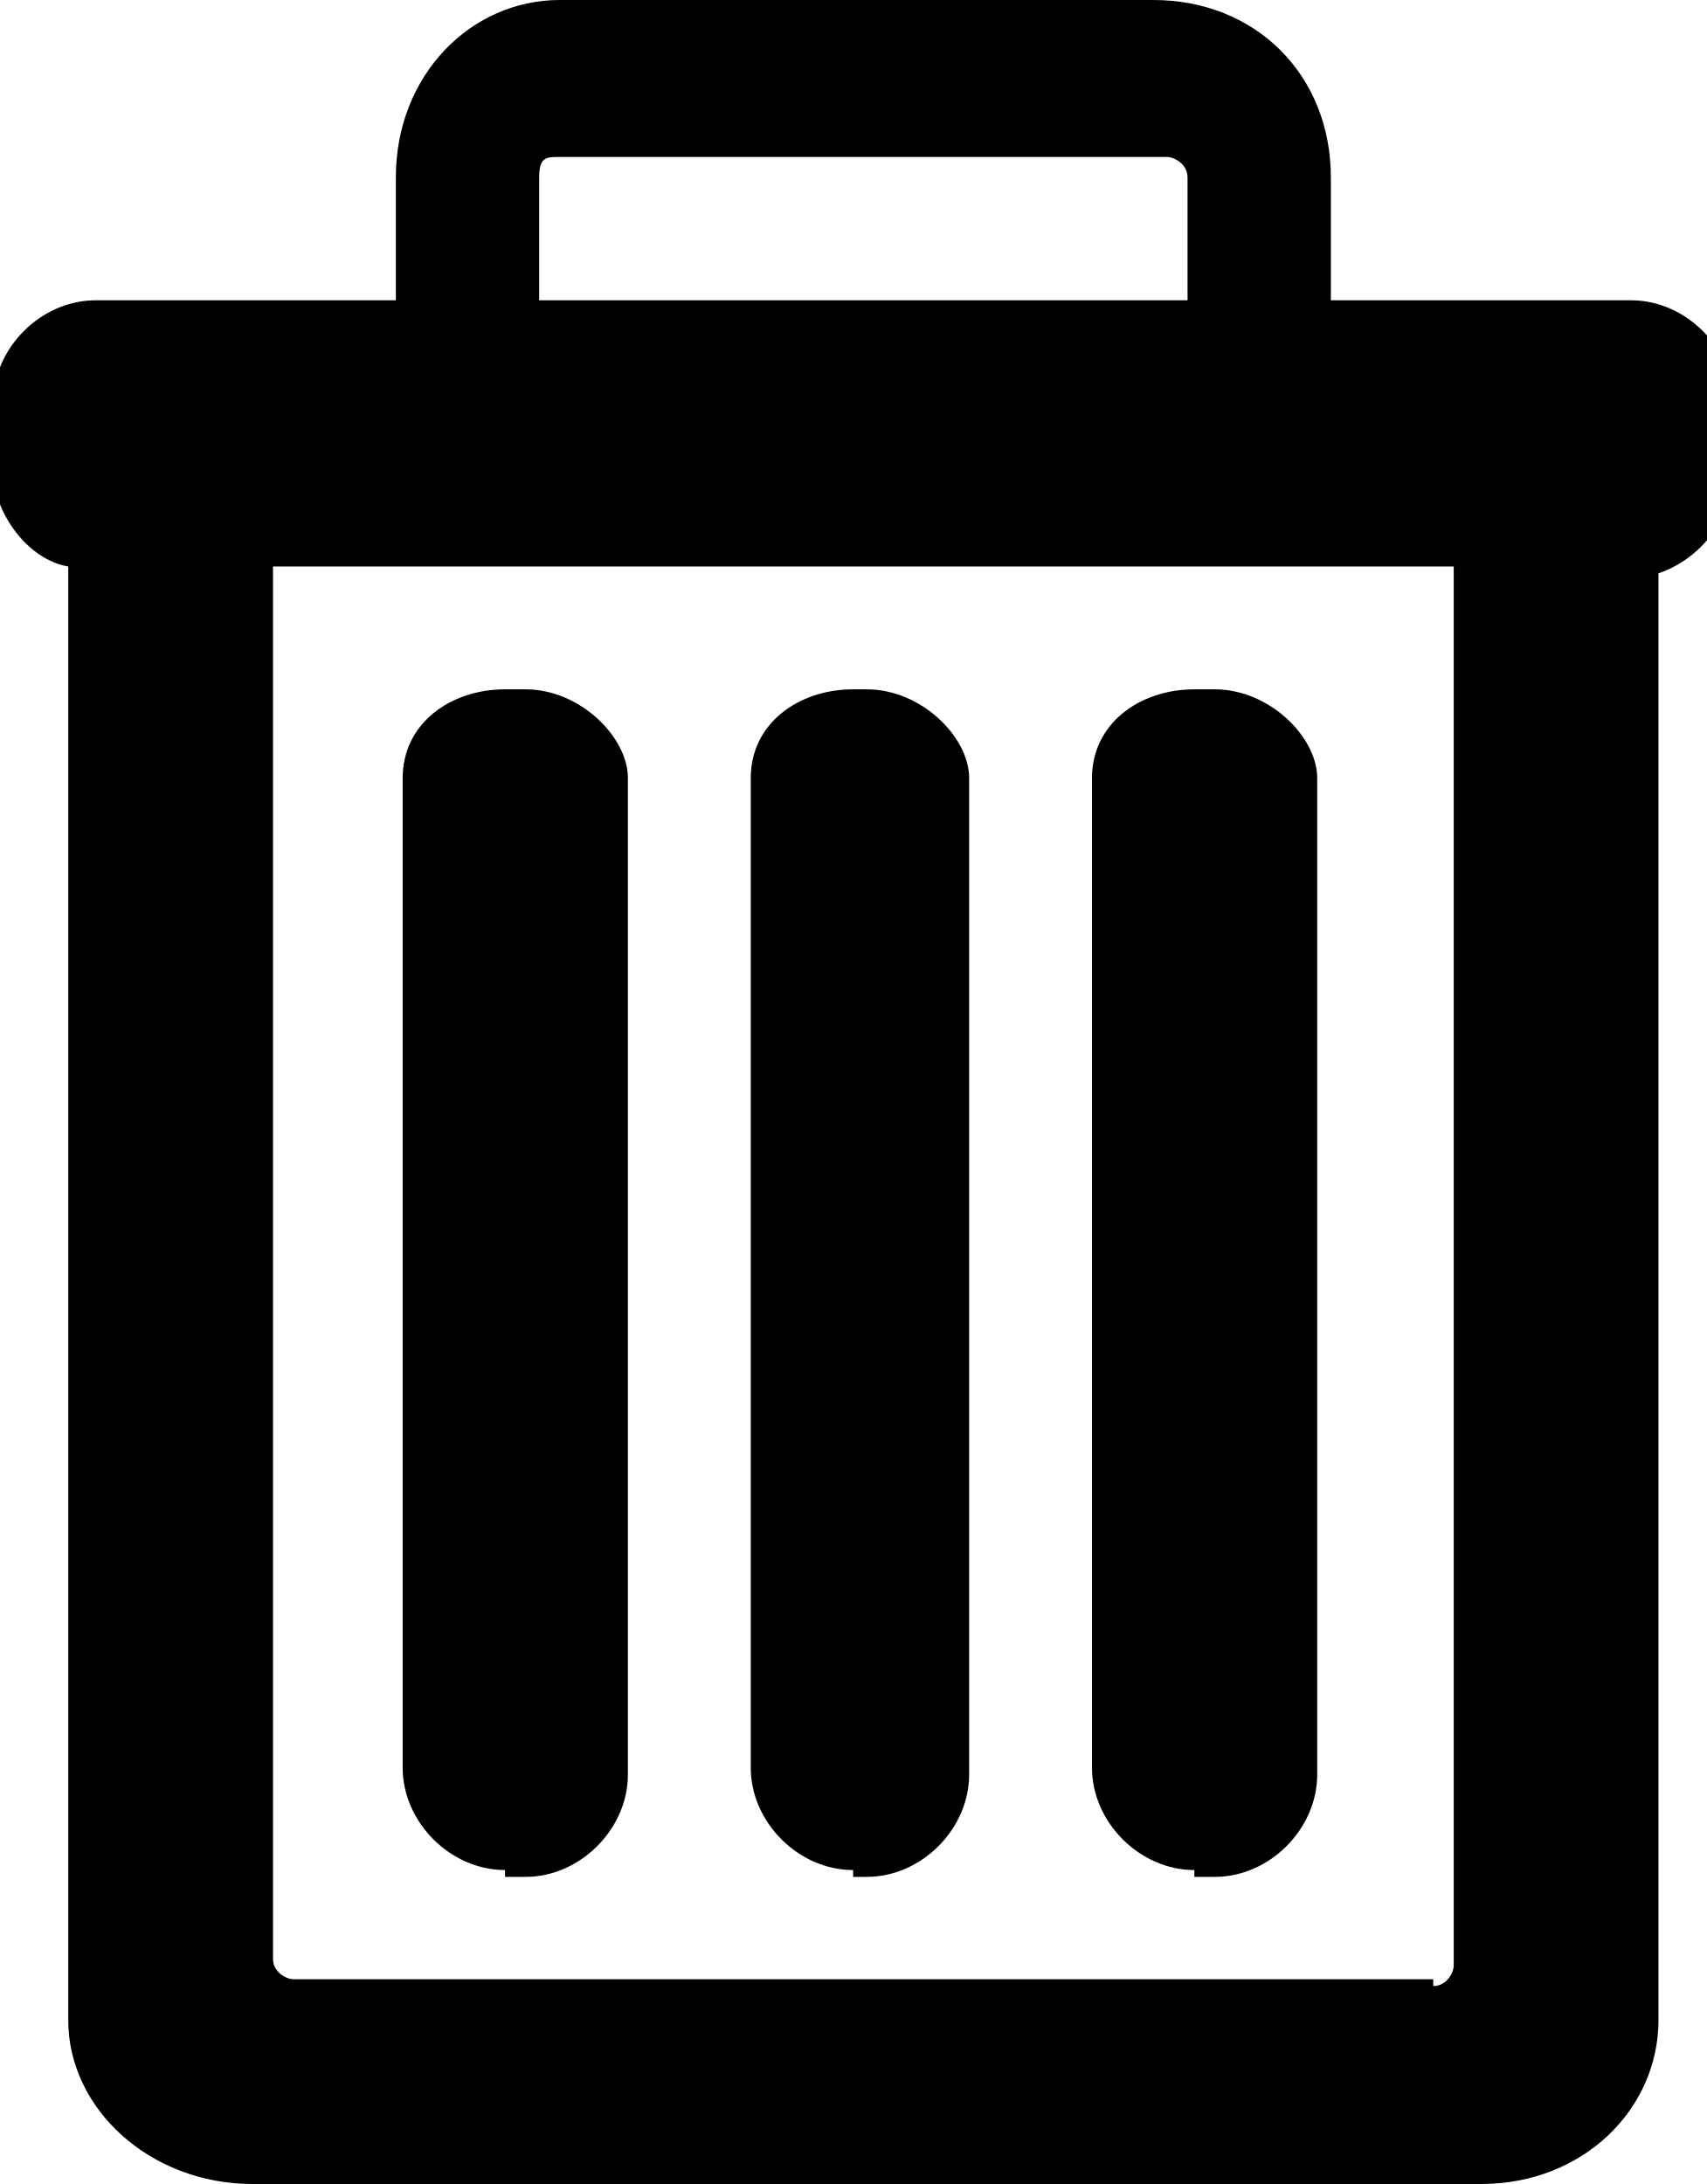
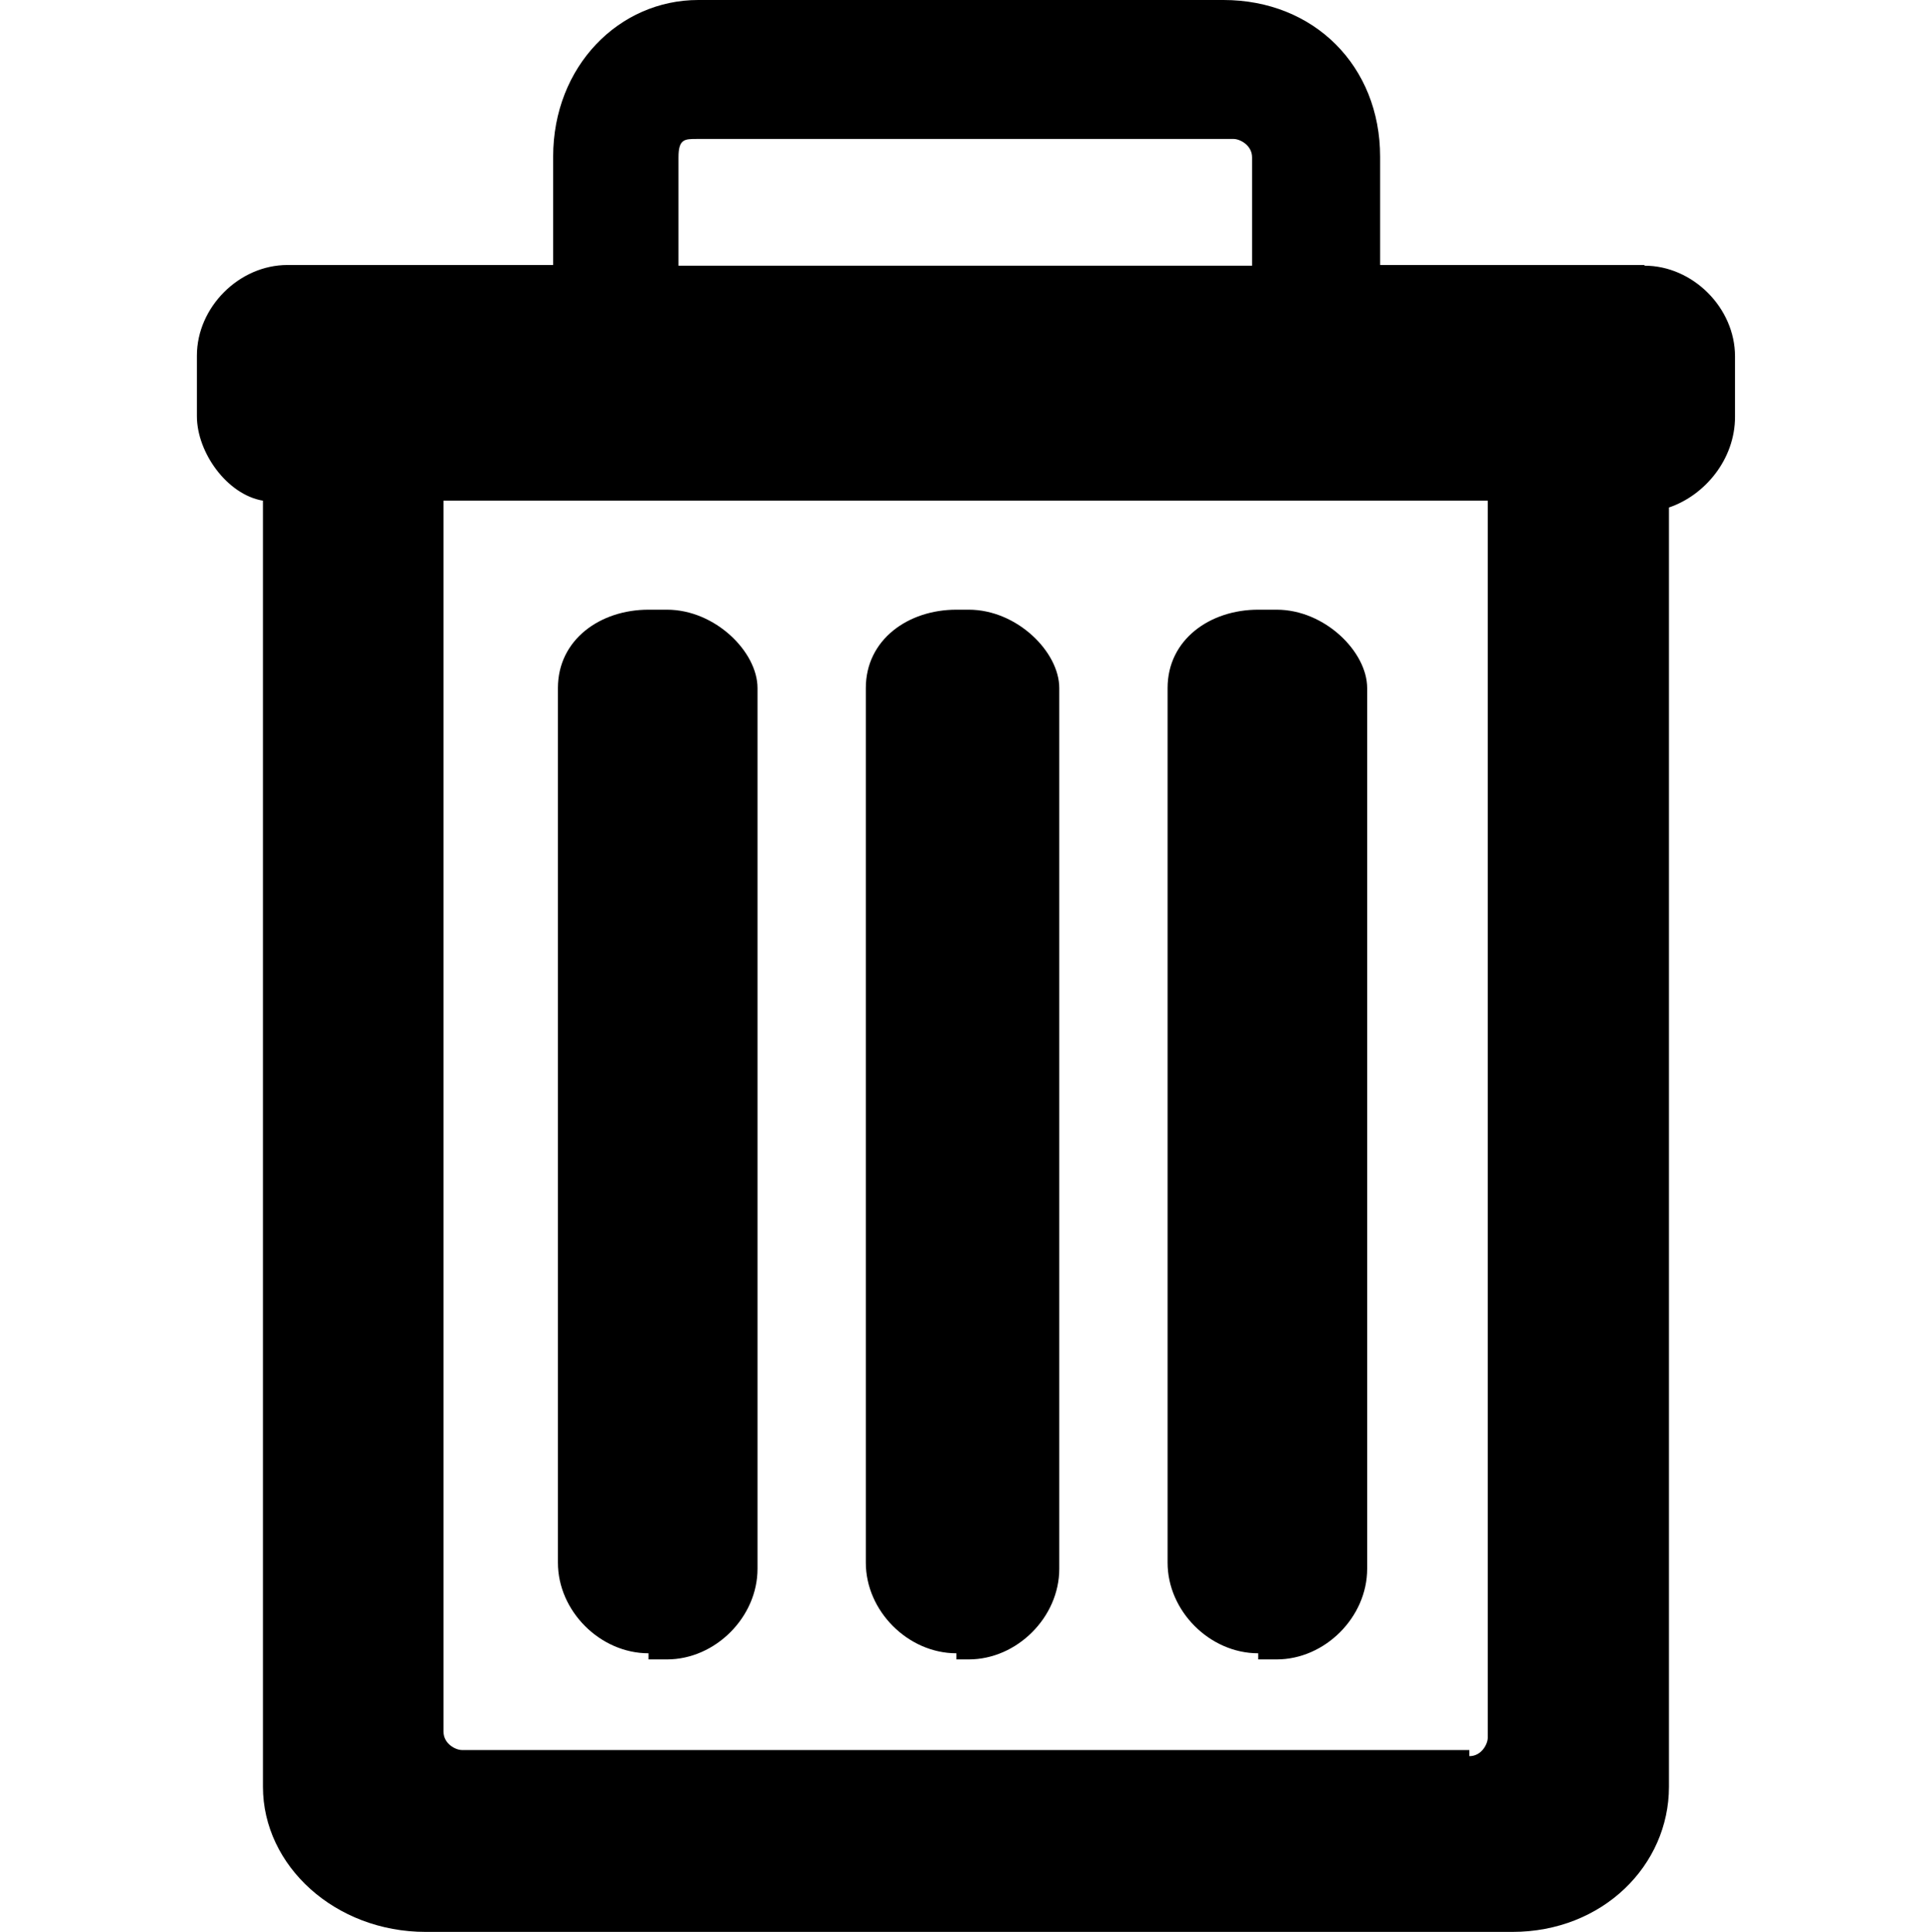
- <svg xmlns="http://www.w3.org/2000/svg" version="1.1" id="Ebene_1" x="0px" y="0px" viewBox="0 0 25 32" enable-background="new 0 0 25 32" xml:space="preserve">
+ <svg xmlns="http://www.w3.org/2000/svg" version="1.1" id="Ebene_1" x="0px" y="0px" viewBox="155.9 279.2 283.5 283.5" enable-background="new 155.9 279.2 283.5 283.5" xml:space="preserve">
  <g id="icomoon-ignore">
-     <line fill="none" stroke="#449FDB" x1="0" y1="0" x2="0" y2="0" />
+     <line fill="none" stroke="#449FDB" x1="297.6" y1="420.9" x2="297.6" y2="420.9" />
  </g>
-   <path d="M23.9,4.4c0.8,0,1.5,0.7,1.5,1.5v1c0,0.7-0.5,1.3-1.1,1.5v21.2c0,1.3-1.1,2.4-2.6,2.4l-18,0C2.2,32,1,30.9,1,29.6V8.3  C0.4,8.2-0.1,7.5-0.1,6.9v-1c0-0.8,0.7-1.5,1.5-1.5h4.4l0-1.8C5.8,1.1,6.9,0,8.2,0h8.7c1.5,0,2.6,1.1,2.6,2.6v1.8L23.9,4.4L23.9,4.4  z M21,29.1c0.2,0,0.3-0.2,0.3-0.3V8.3H4v20.4c0,0.2,0.2,0.3,0.3,0.3H21z M7.4,27.4c-0.8,0-1.5-0.7-1.5-1.5V11.4  c0-0.8,0.7-1.3,1.5-1.3h0.3c0.8,0,1.5,0.7,1.5,1.3V26c0,0.8-0.7,1.5-1.5,1.5H7.4z M8.2,2.3c-0.2,0-0.3,0-0.3,0.3v1.8h9.5V2.6  c0-0.2-0.2-0.3-0.3-0.3H8.2z M12.5,27.4c-0.8,0-1.5-0.7-1.5-1.5V11.4c0-0.8,0.7-1.3,1.5-1.3h0.2c0.8,0,1.5,0.7,1.5,1.3V26  c0,0.8-0.7,1.5-1.5,1.5H12.5z M17.5,27.4c-0.8,0-1.5-0.7-1.5-1.5V11.4c0-0.8,0.7-1.3,1.5-1.3h0.3c0.8,0,1.5,0.7,1.5,1.3V26  c0,0.8-0.7,1.5-1.5,1.5H17.5z" />
+   <path d="M397.3,318.2c7.1,0,13.3,6.2,13.3,13.3v8.9c0,6.2-4.4,11.5-9.7,13.3v187.8c0,11.5-9.7,21.3-23,21.3H218.4  c-13.3,0-23.9-9.7-23.9-21.3V352.7c-5.3-0.9-9.7-7.1-9.7-12.4v-8.9c0-7.1,6.2-13.3,13.3-13.3h39v-15.9c0-13.3,9.7-23,21.3-23h77.1  c13.3,0,23,9.7,23,23v15.9H397.3L397.3,318.2z M371.6,537c1.8,0,2.7-1.8,2.7-2.7V352.7H221v180.7c0,1.8,1.8,2.7,2.7,2.7h147.9V537z   M251.1,521.9c-7.1,0-13.3-6.2-13.3-13.3V380.2c0-7.1,6.2-11.5,13.3-11.5h2.7c7.1,0,13.3,6.2,13.3,11.5v129.3  c0,7.1-6.2,13.3-13.3,13.3h-2.7V521.9z M258.2,299.6c-1.8,0-2.7,0-2.7,2.7v15.9h84.2v-15.9c0-1.8-1.8-2.7-2.7-2.7H258.2z   M296.3,521.9c-7.1,0-13.3-6.2-13.3-13.3V380.2c0-7.1,6.2-11.5,13.3-11.5h1.8c7.1,0,13.3,6.2,13.3,11.5v129.3  c0,7.1-6.2,13.3-13.3,13.3h-1.8V521.9z M340.6,521.9c-7.1,0-13.3-6.2-13.3-13.3V380.2c0-7.1,6.2-11.5,13.3-11.5h2.7  c7.1,0,13.3,6.2,13.3,11.5v129.3c0,7.1-6.2,13.3-13.3,13.3h-2.7V521.9z" />
</svg>
